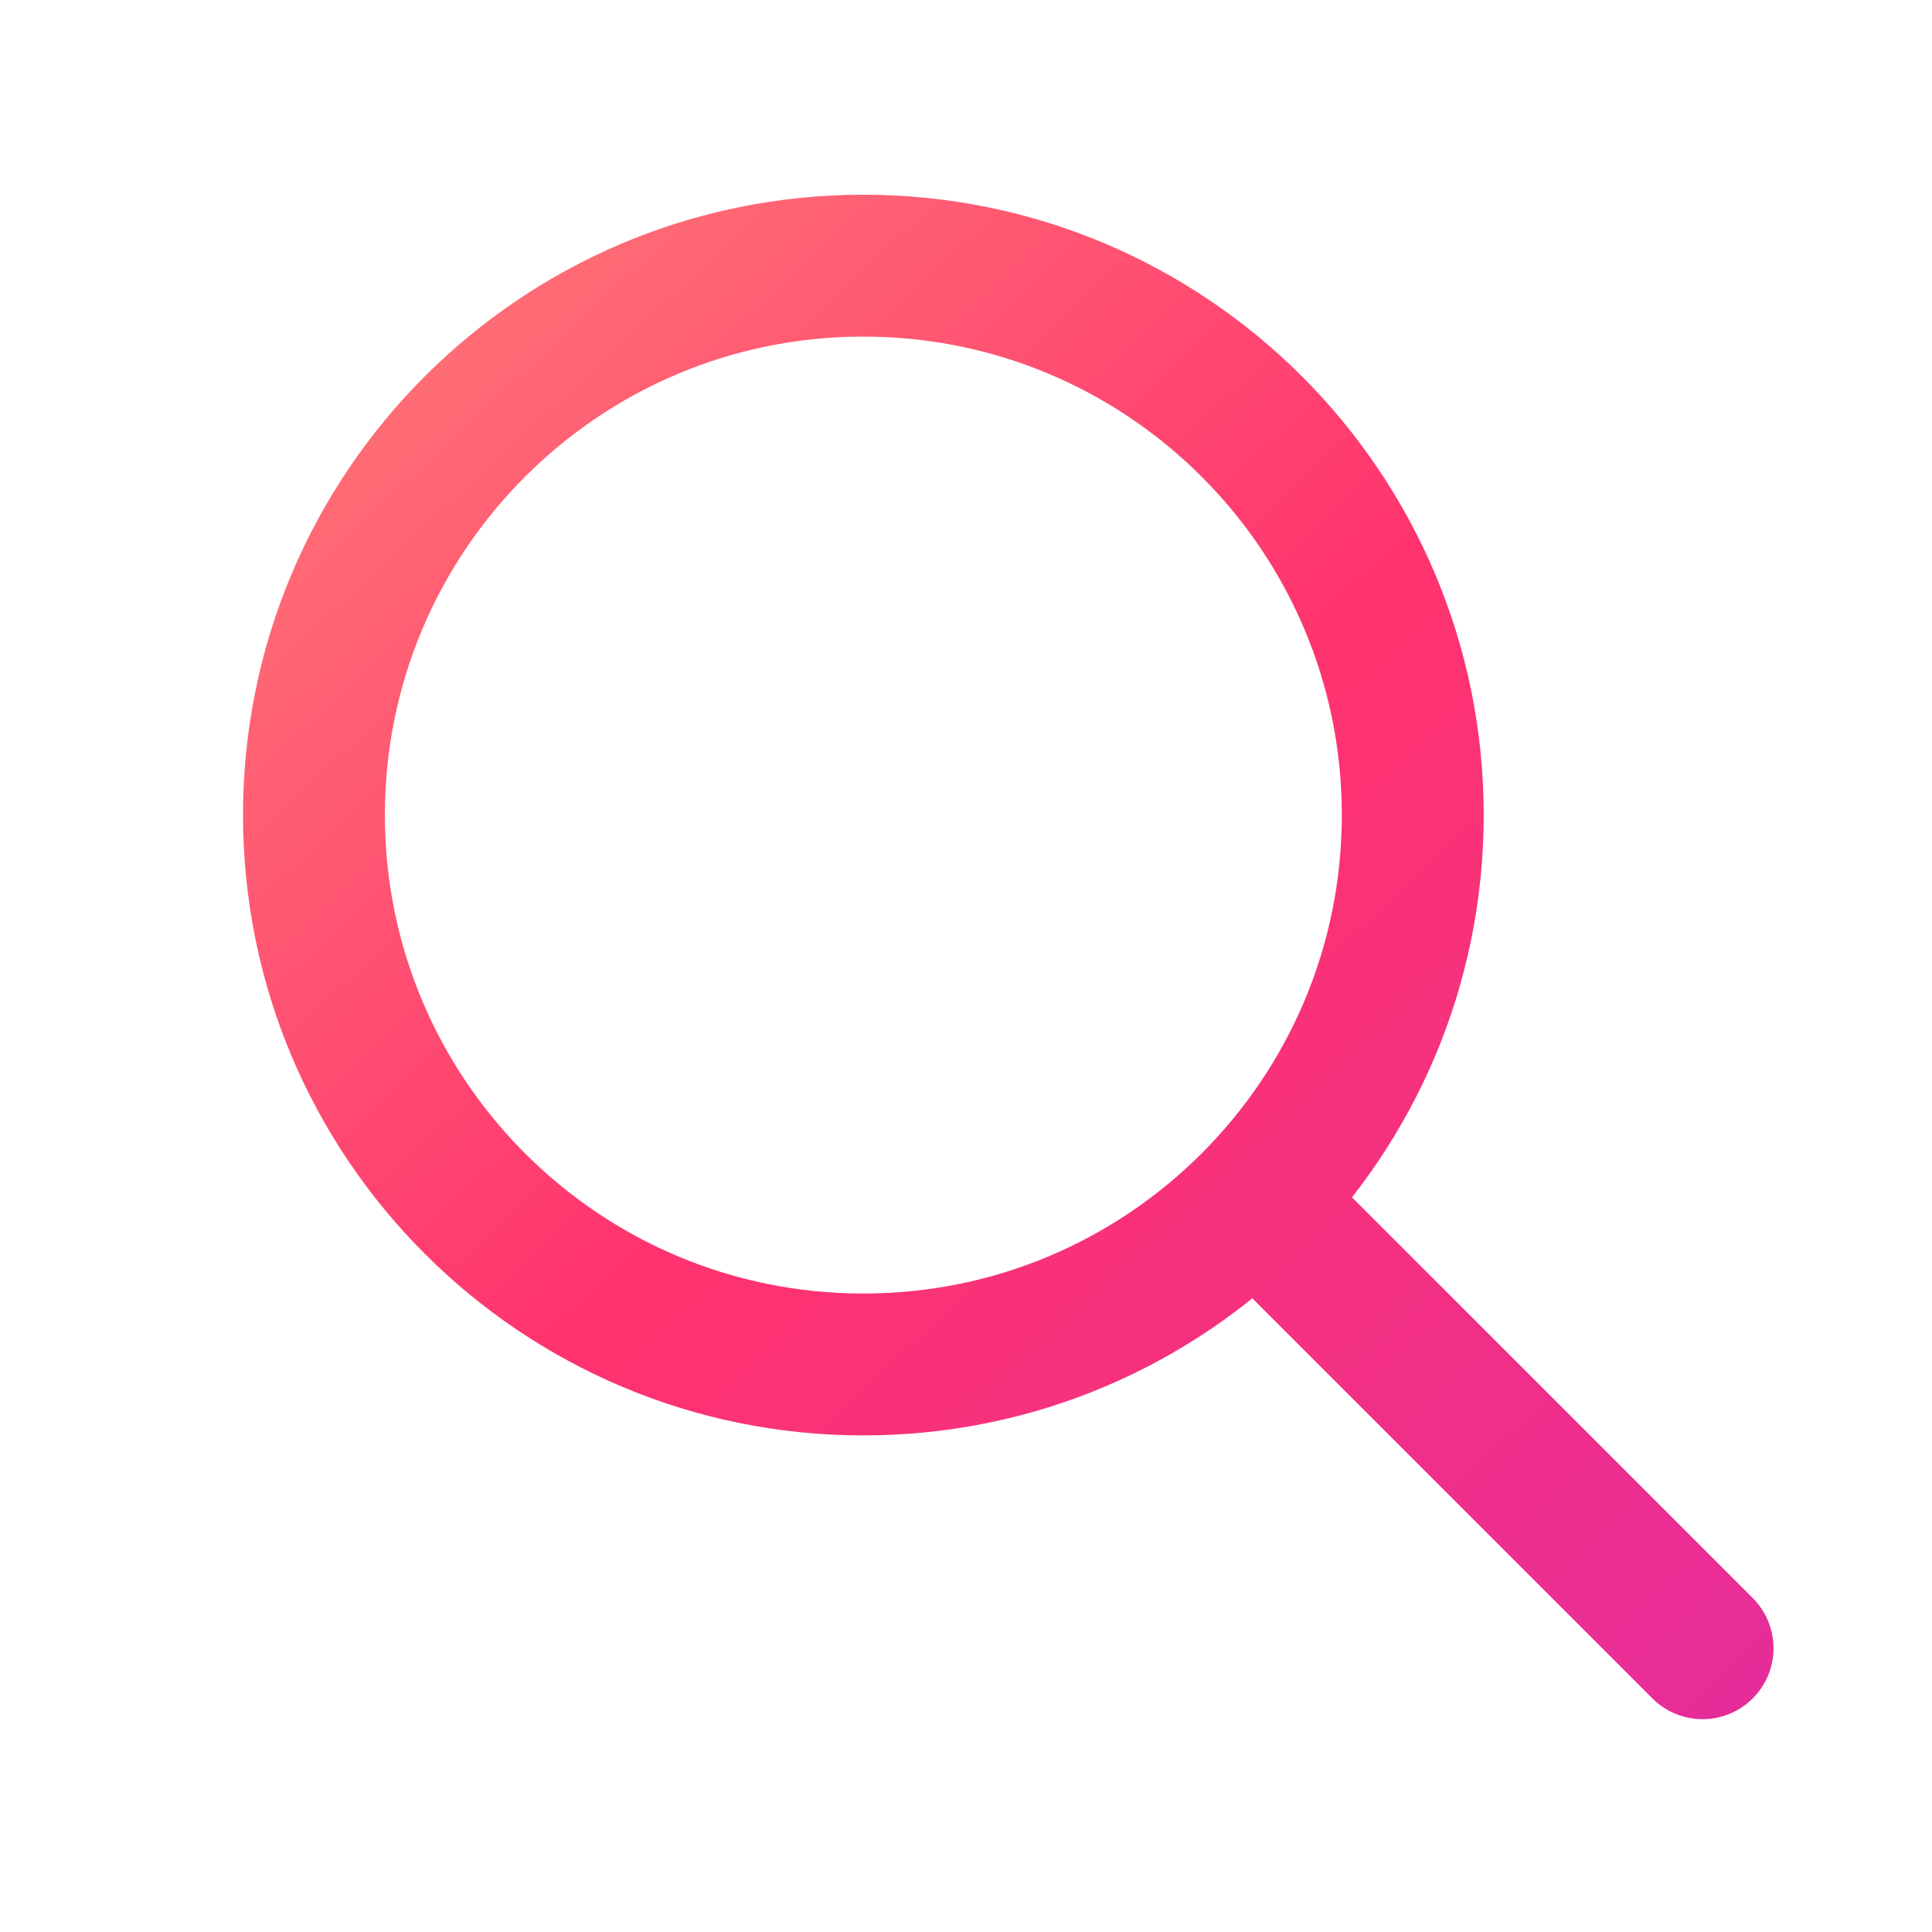
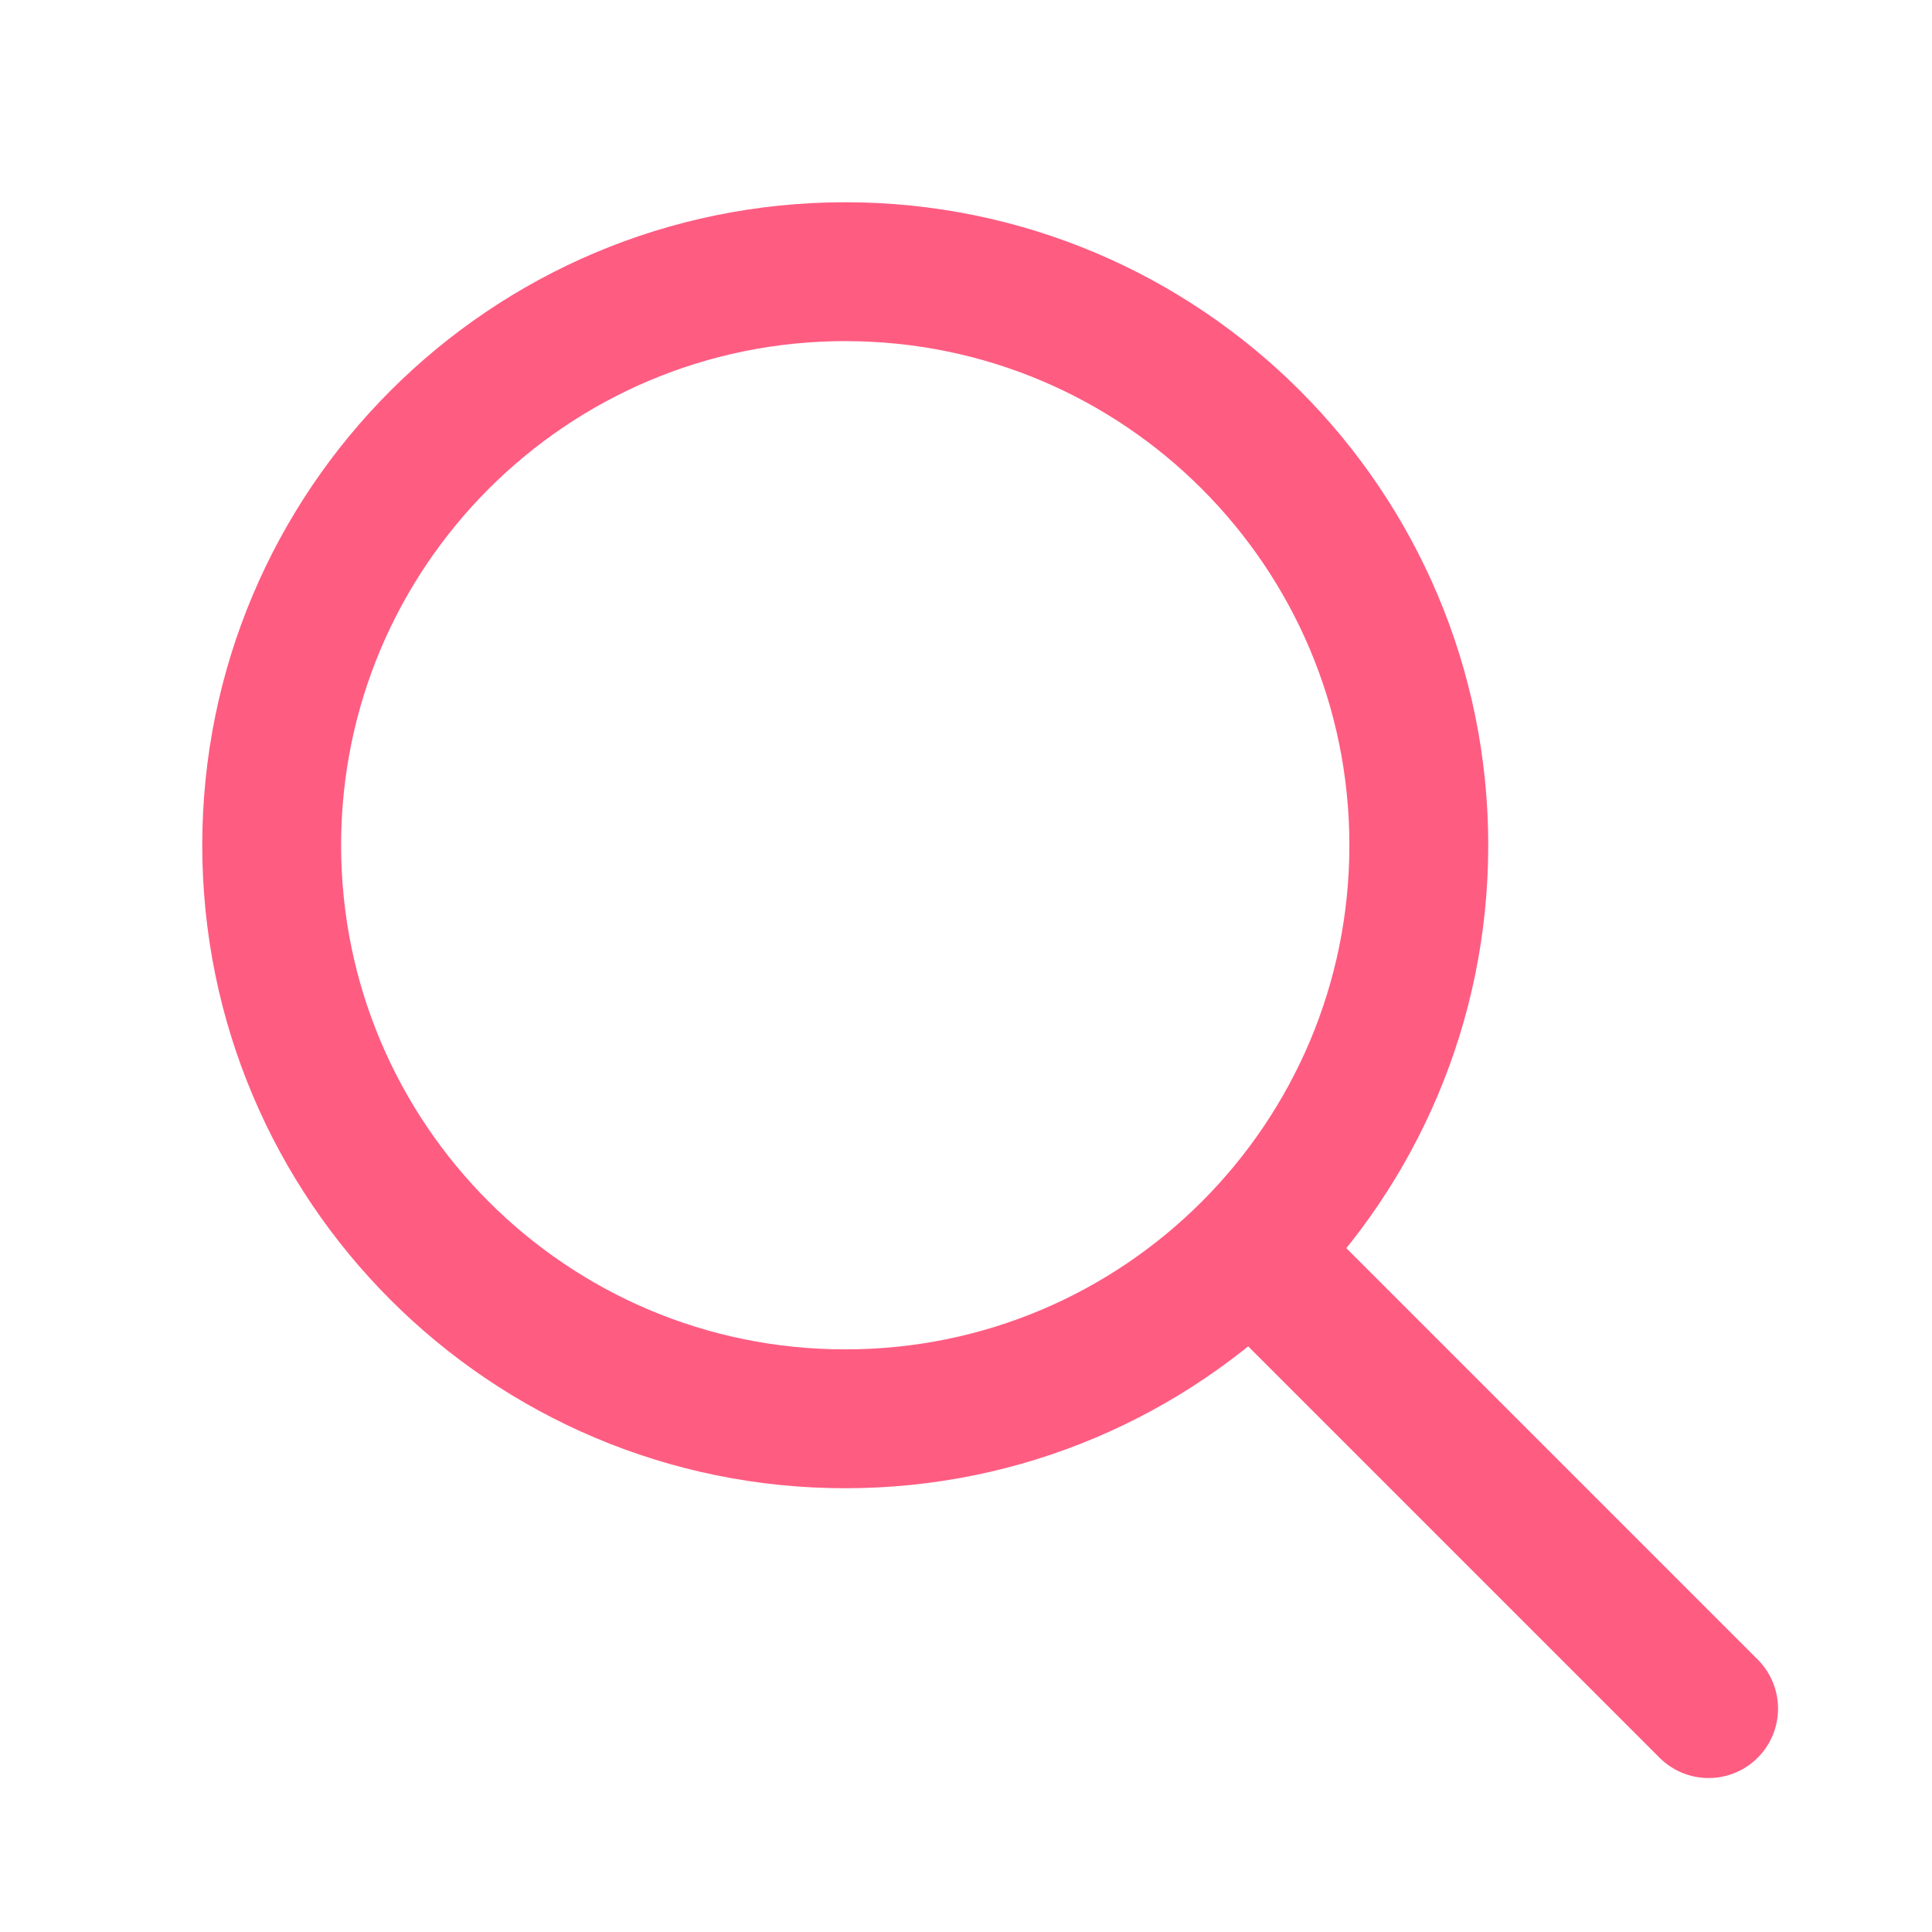
- <svg xmlns="http://www.w3.org/2000/svg" viewBox="0 0 32 32" width="32" height="32" fill="none" role="presentation">
-   <defs>
-     <linearGradient id="ink" x1="2" y1="2" x2="28" y2="30" gradientUnits="userSpaceOnUse">
-       <stop stop-color="#FF8878" />
-       <stop offset=".52" stop-color="#FF336E" />
-       <stop offset="1" stop-color="#E52C9B" />
-     </linearGradient>
-     <linearGradient id="solid" x1="6" y1="2" x2="27" y2="31" gradientUnits="userSpaceOnUse">
-       <stop stop-color="#FF8878" />
-       <stop offset=".56" stop-color="#FF336E" />
-       <stop offset="1" stop-color="#E928A1" />
-     </linearGradient>
-   </defs>
-   <g stroke="url(#ink)" stroke-width="2.35" stroke-linecap="round" stroke-linejoin="round">
-     <circle cx="14.3" cy="13.5" r="9.1" />
-     <path d="m21.2 20.3 7 7" />
+ <svg xmlns="http://www.w3.org/2000/svg" viewBox="0 0 32 32" width="32" height="32" role="presentation" fill="none">
+   <g stroke="#FF5C82" stroke-width="2.3" stroke-linecap="round" stroke-linejoin="round">
+     <circle cx="14" cy="14" r="9.5" />
+     <path d="m21.3 21.3 7 7" />
  </g>
</svg>
